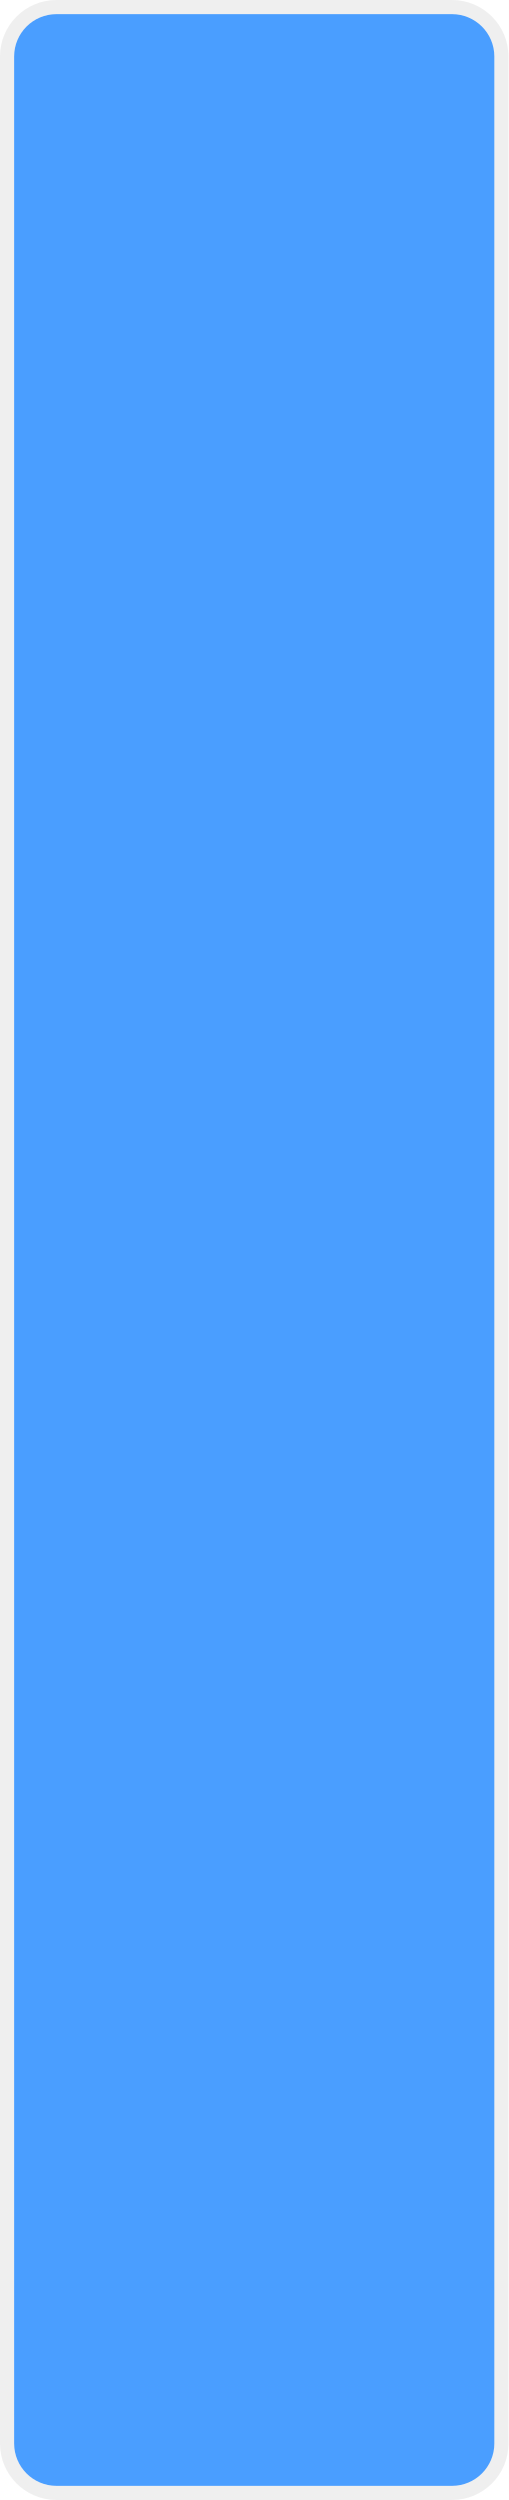
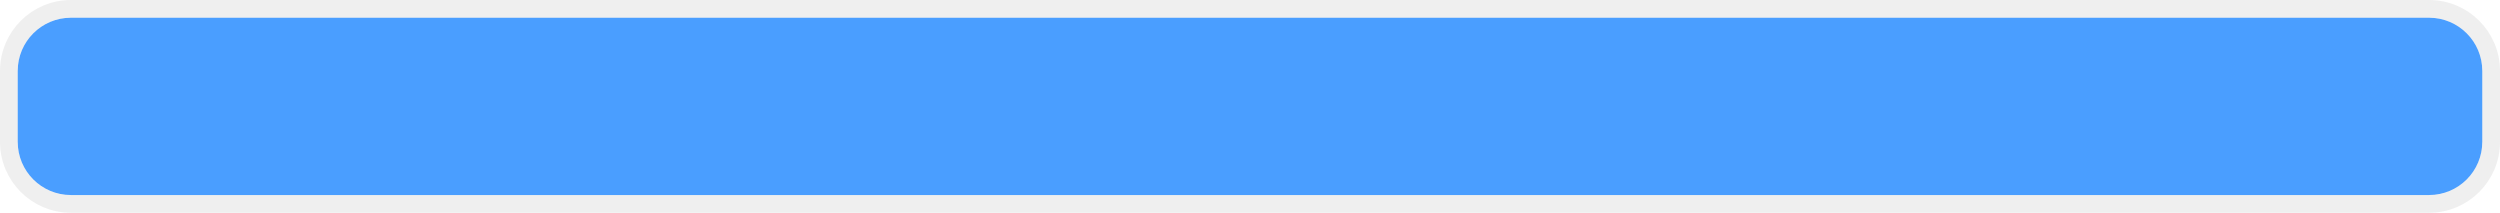
- <svg xmlns="http://www.w3.org/2000/svg" version="1.1" width="36px" height="177px">
-   <g transform="matrix(1 0 0 1 -375 -821 )">
-     <path d="M 376 825  A 3 3 0 0 1 379 822 L 407 822  A 3 3 0 0 1 410 825 L 410 994  A 3 3 0 0 1 407 997 L 379 997  A 3 3 0 0 1 376 994 L 376 825  Z " fill-rule="nonzero" fill="#4a9eff" stroke="none" />
-     <path d="M 375.5 825  A 3.5 3.5 0 0 1 379 821.5 L 407 821.5  A 3.5 3.5 0 0 1 410.5 825 L 410.5 994  A 3.5 3.5 0 0 1 407 997.5 L 379 997.5  A 3.5 3.5 0 0 1 375.5 994 L 375.5 825  Z " stroke-width="1" stroke="#797979" fill="none" stroke-opacity="0.118" />
+ <svg xmlns="http://www.w3.org/2000/svg" version="1.1" width="141px" height="12px">
+   <g transform="matrix(1 0 0 1 -1120 -922 )">
+     <path d="M 1121 926  A 3 3 0 0 1 1124 923 L 1257 923  A 3 3 0 0 1 1260 926 L 1260 930  A 3 3 0 0 1 1257 933 L 1124 933  A 3 3 0 0 1 1121 930 L 1121 926  Z " fill-rule="nonzero" fill="#4a9eff" stroke="none" />
+     <path d="M 1120.5 926  A 3.5 3.5 0 0 1 1124 922.5 L 1257 922.5  A 3.5 3.5 0 0 1 1260.5 926 L 1260.5 930  A 3.5 3.5 0 0 1 1257 933.5 L 1124 933.5  A 3.5 3.5 0 0 1 1120.5 930 L 1120.5 926  Z " stroke-width="1" stroke="#797979" fill="none" stroke-opacity="0.118" />
  </g>
</svg>
